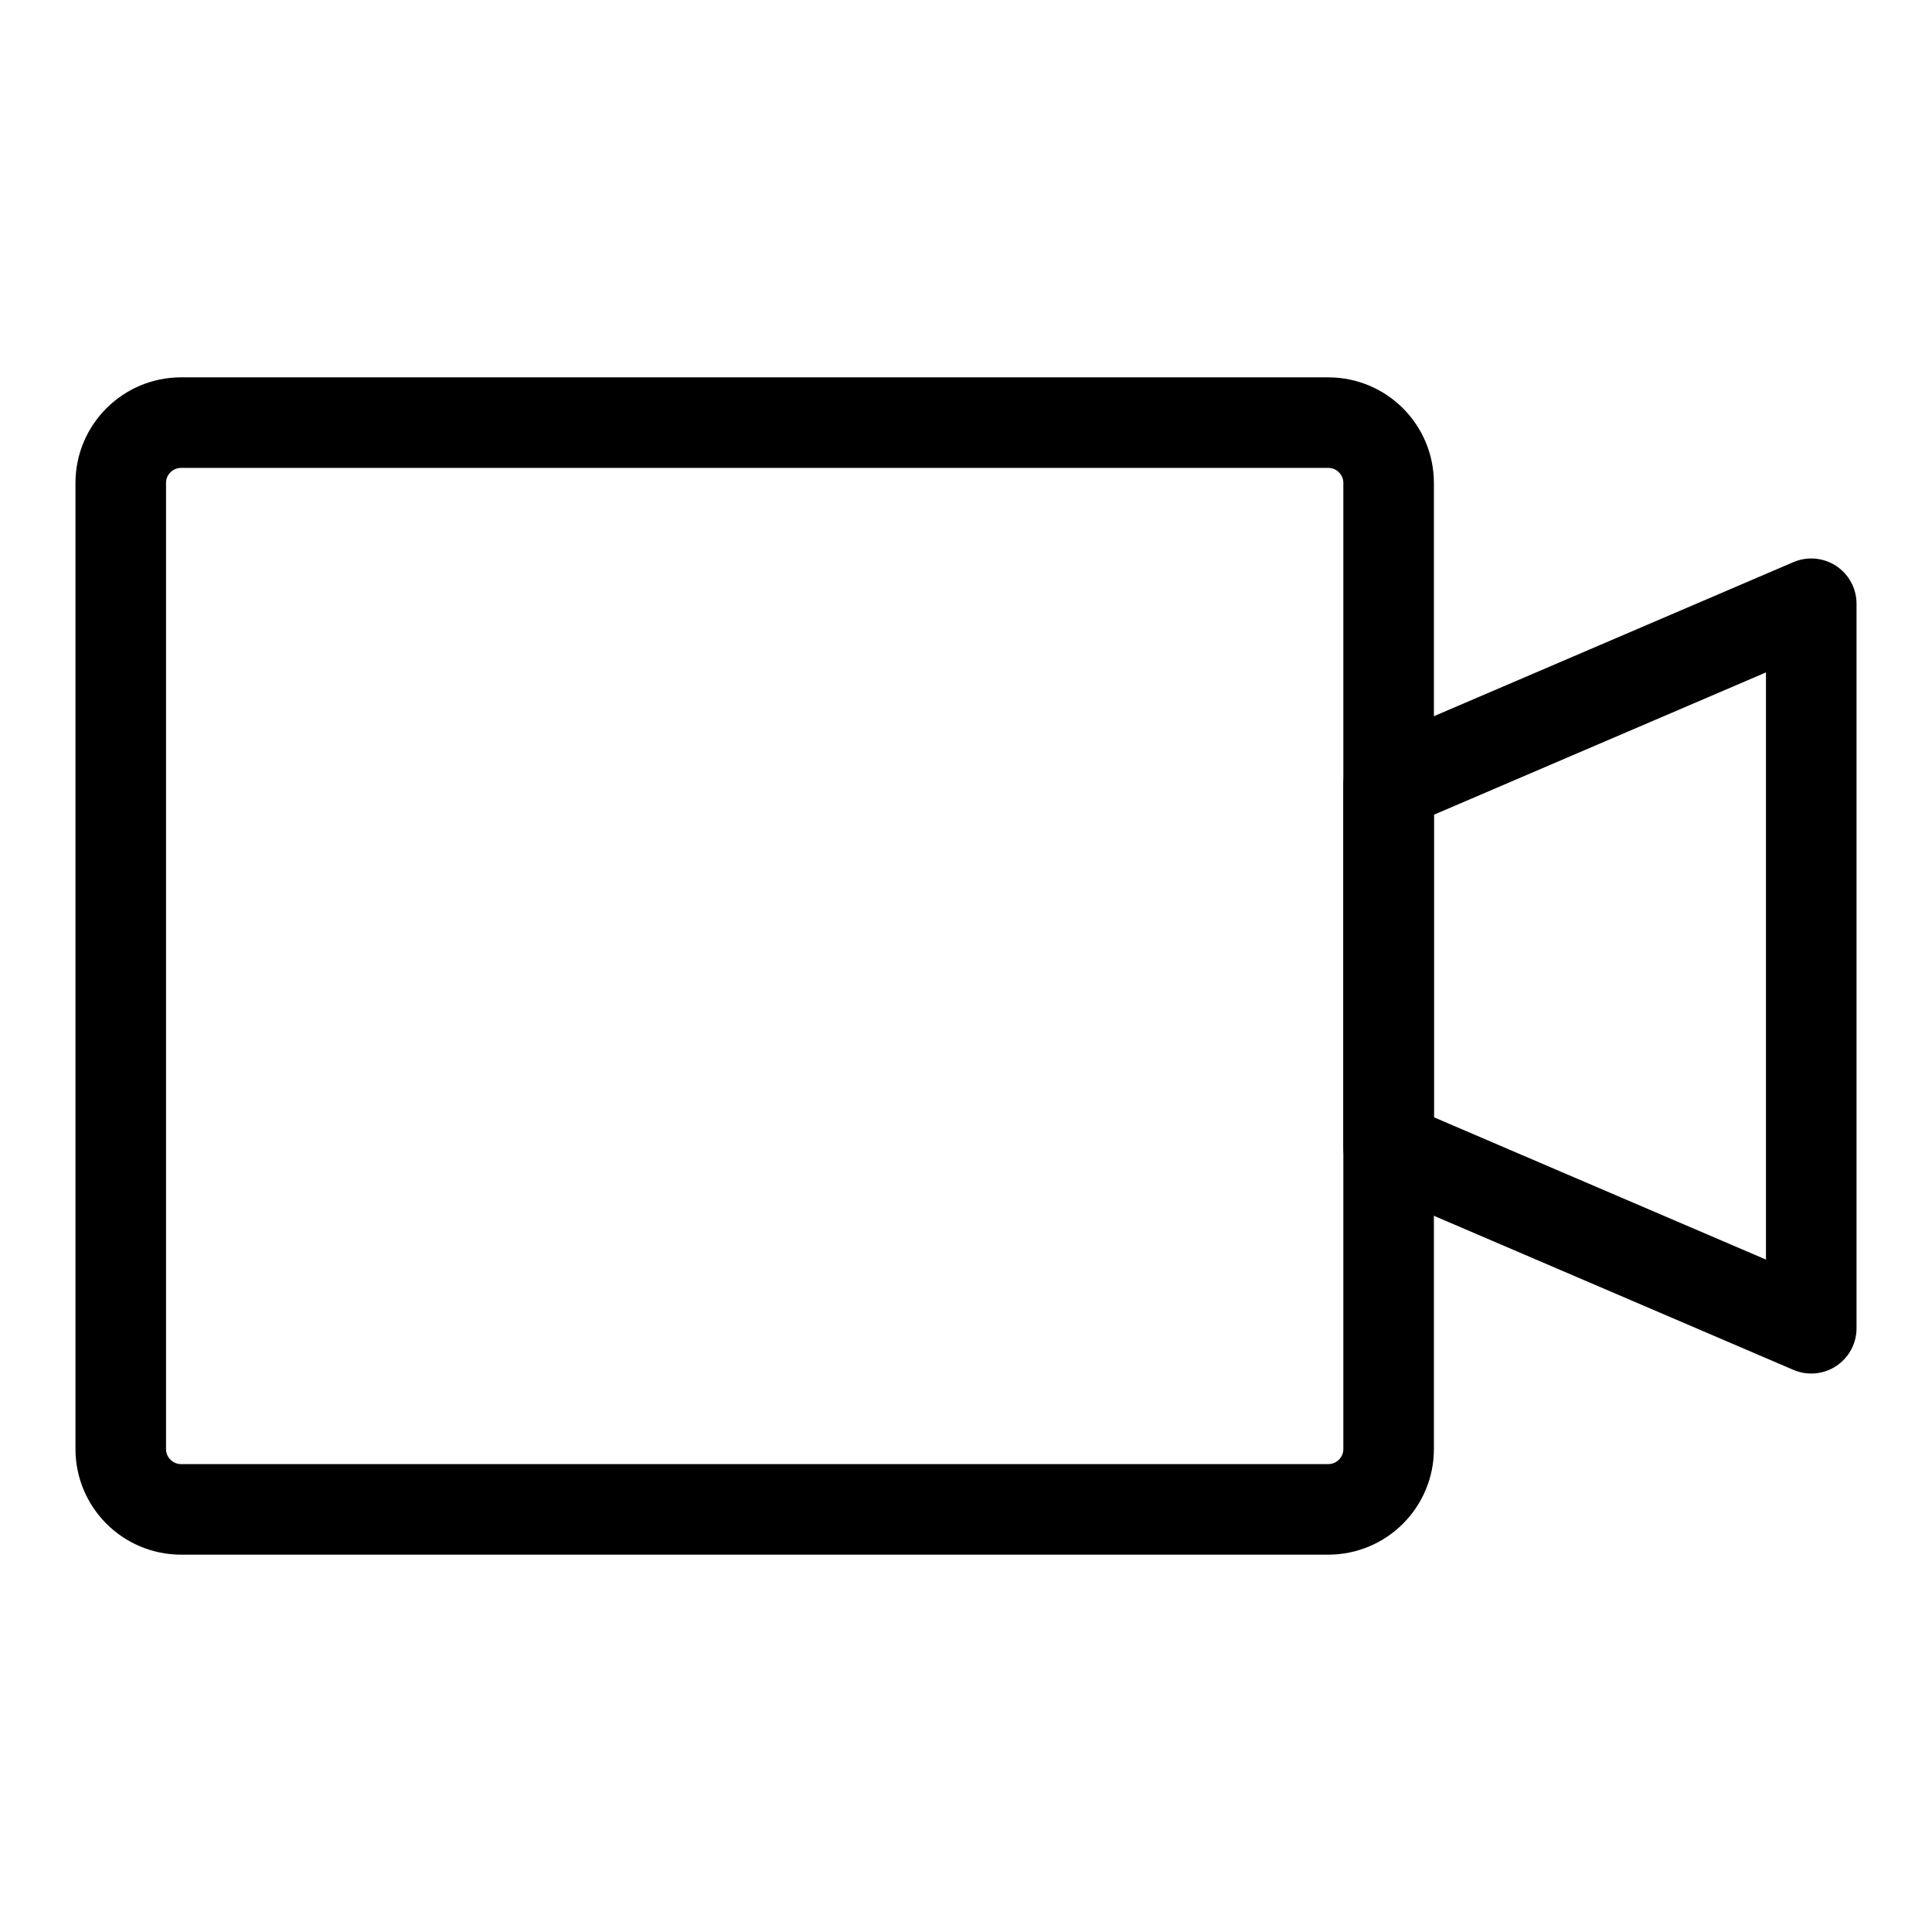
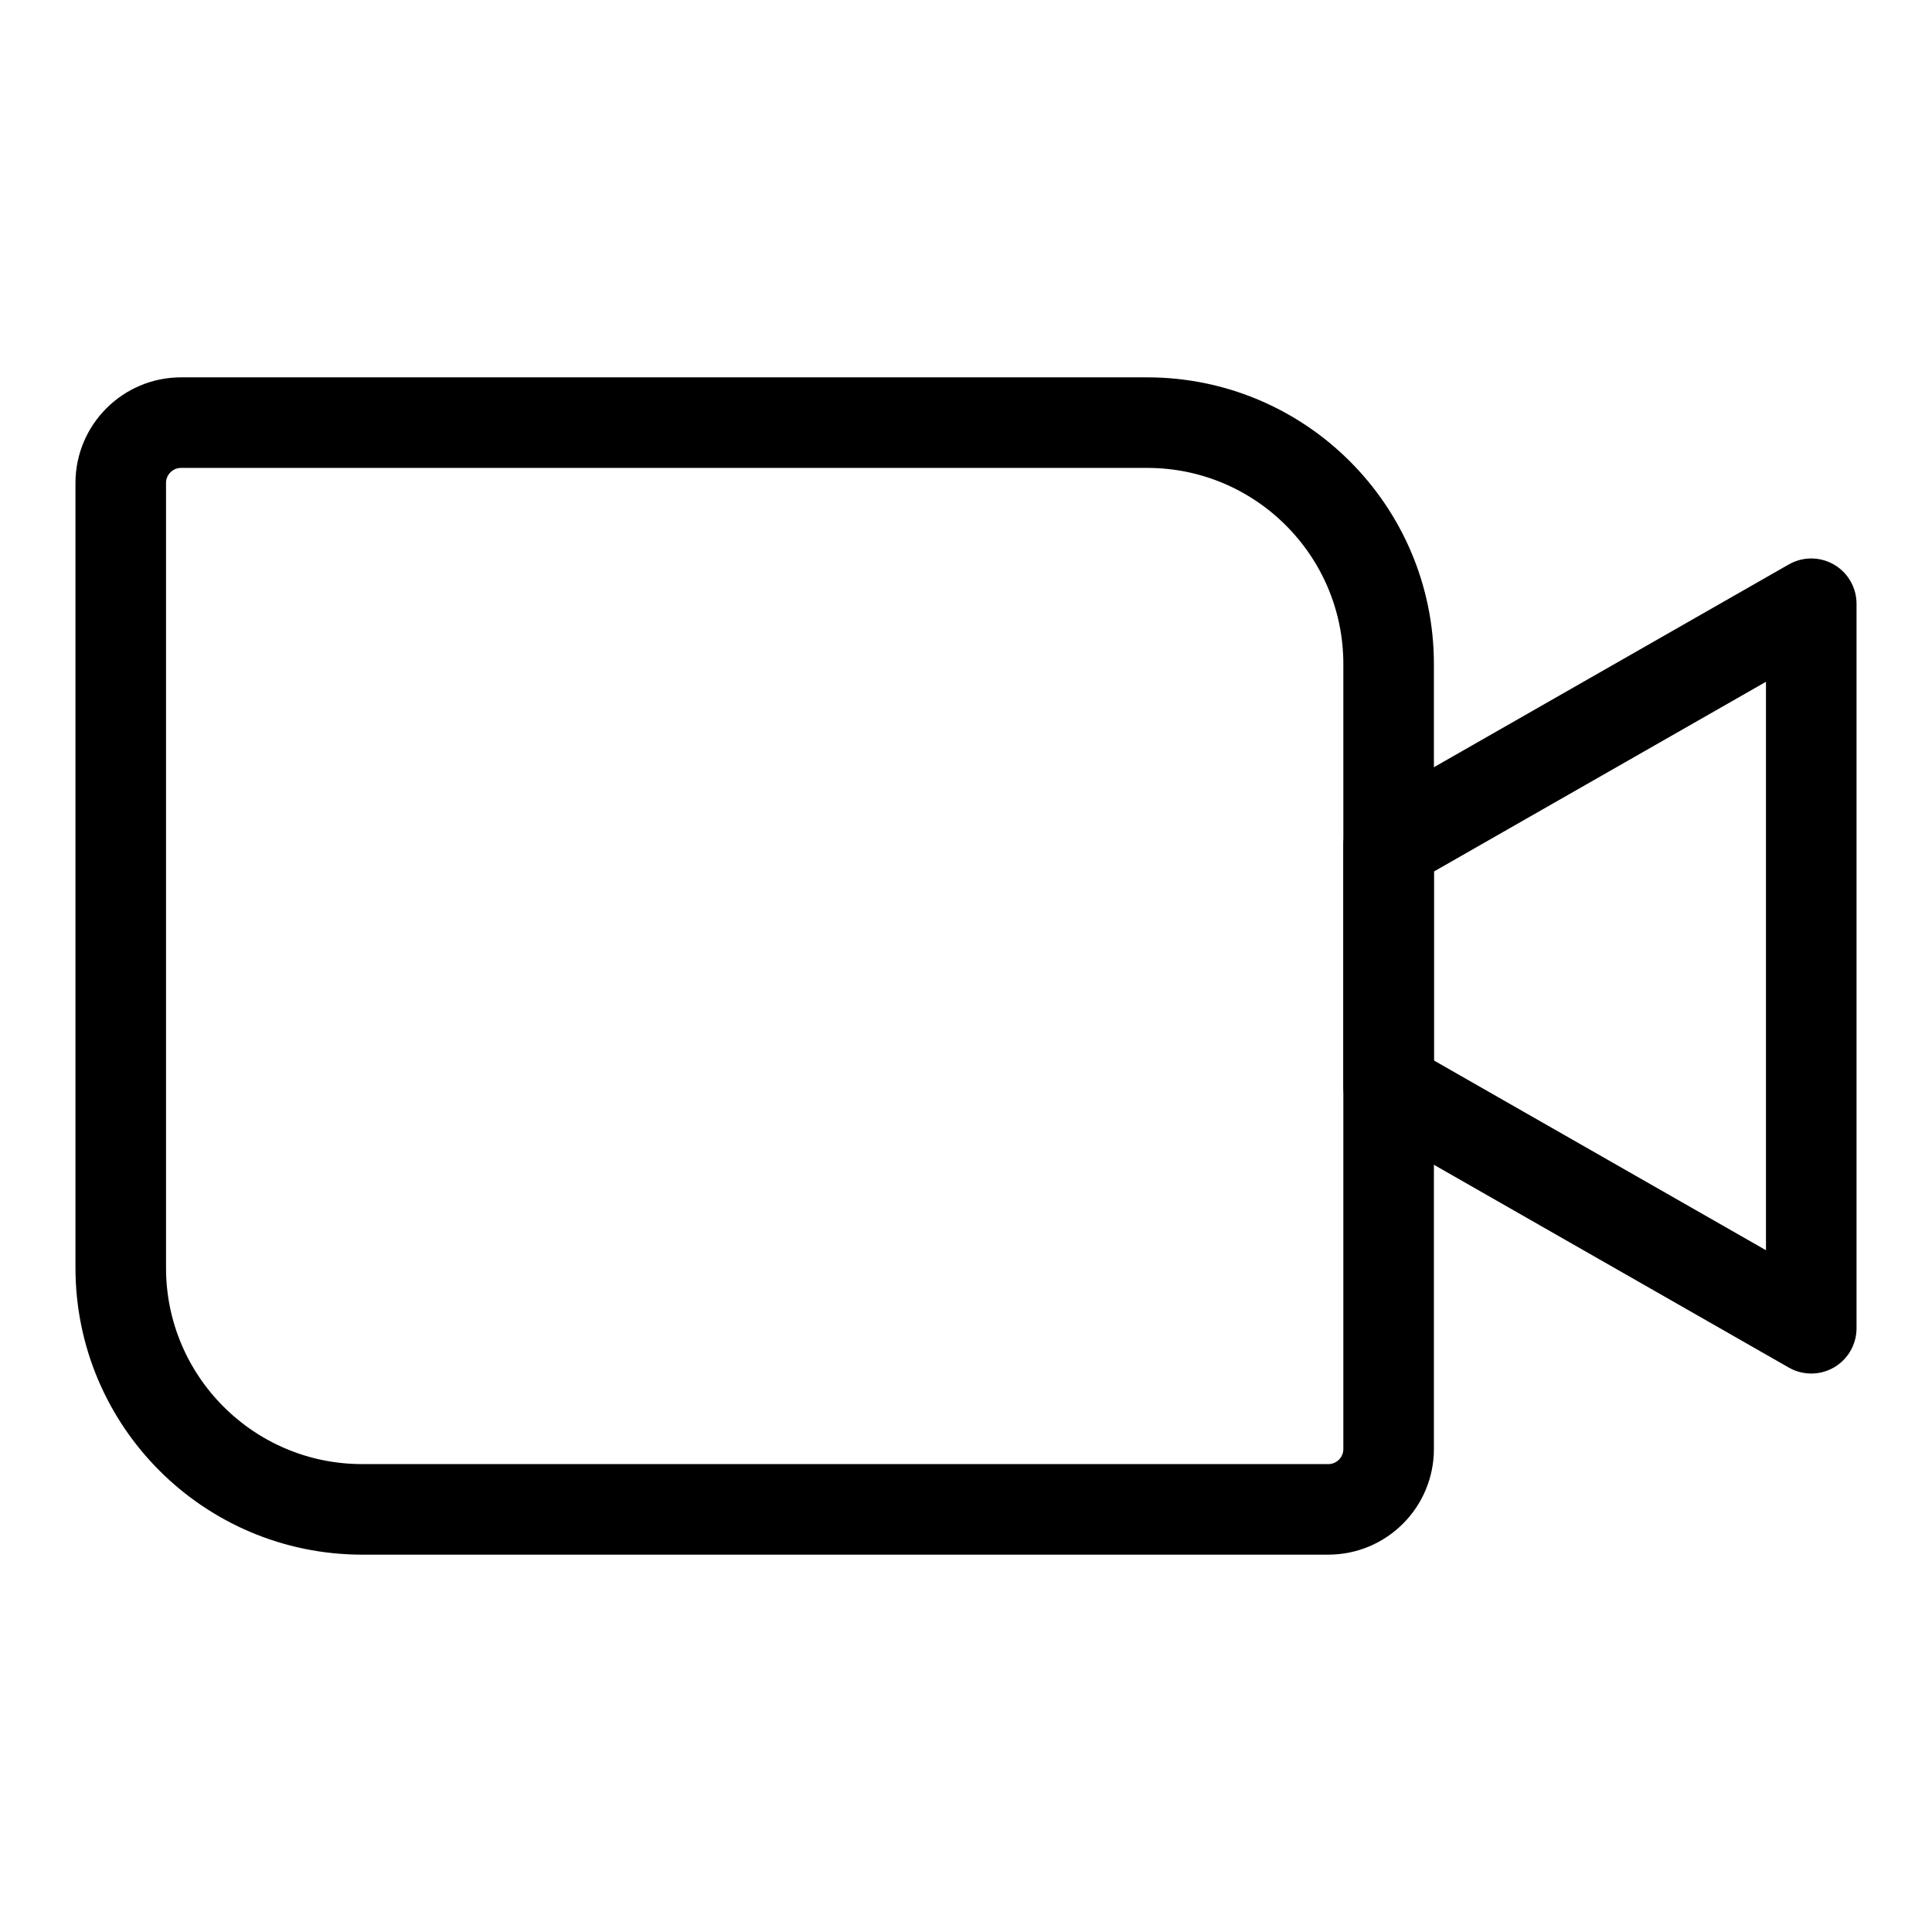
<svg xmlns="http://www.w3.org/2000/svg" id="Layer_1" data-name="Layer 1" viewBox="0 0 256 256">
-   <rect x="16" y="56" width="168" height="144" rx="8" stroke-width="12" stroke="#000" stroke-linecap="round" stroke-linejoin="round" fill="none" />
-   <polygon points="240 176 184 152 184 104 240 80 240 176" fill="none" stroke="#000" stroke-linecap="round" stroke-linejoin="round" stroke-width="12" />
+   <path d="M24,56H152a32,32,0,0,1,32,32V192a8,8,0,0,1-8,8H48a32,32,0,0,1-32-32V64A8,8,0,0,1,24,56Z" fill="none" stroke="#000" stroke-linecap="round" stroke-linejoin="round" stroke-width="12" />
+   <polygon points="240 176 184 144 184 112 240 80 240 176" fill="none" stroke="#000" stroke-linecap="round" stroke-linejoin="round" stroke-width="12" />
</svg>
